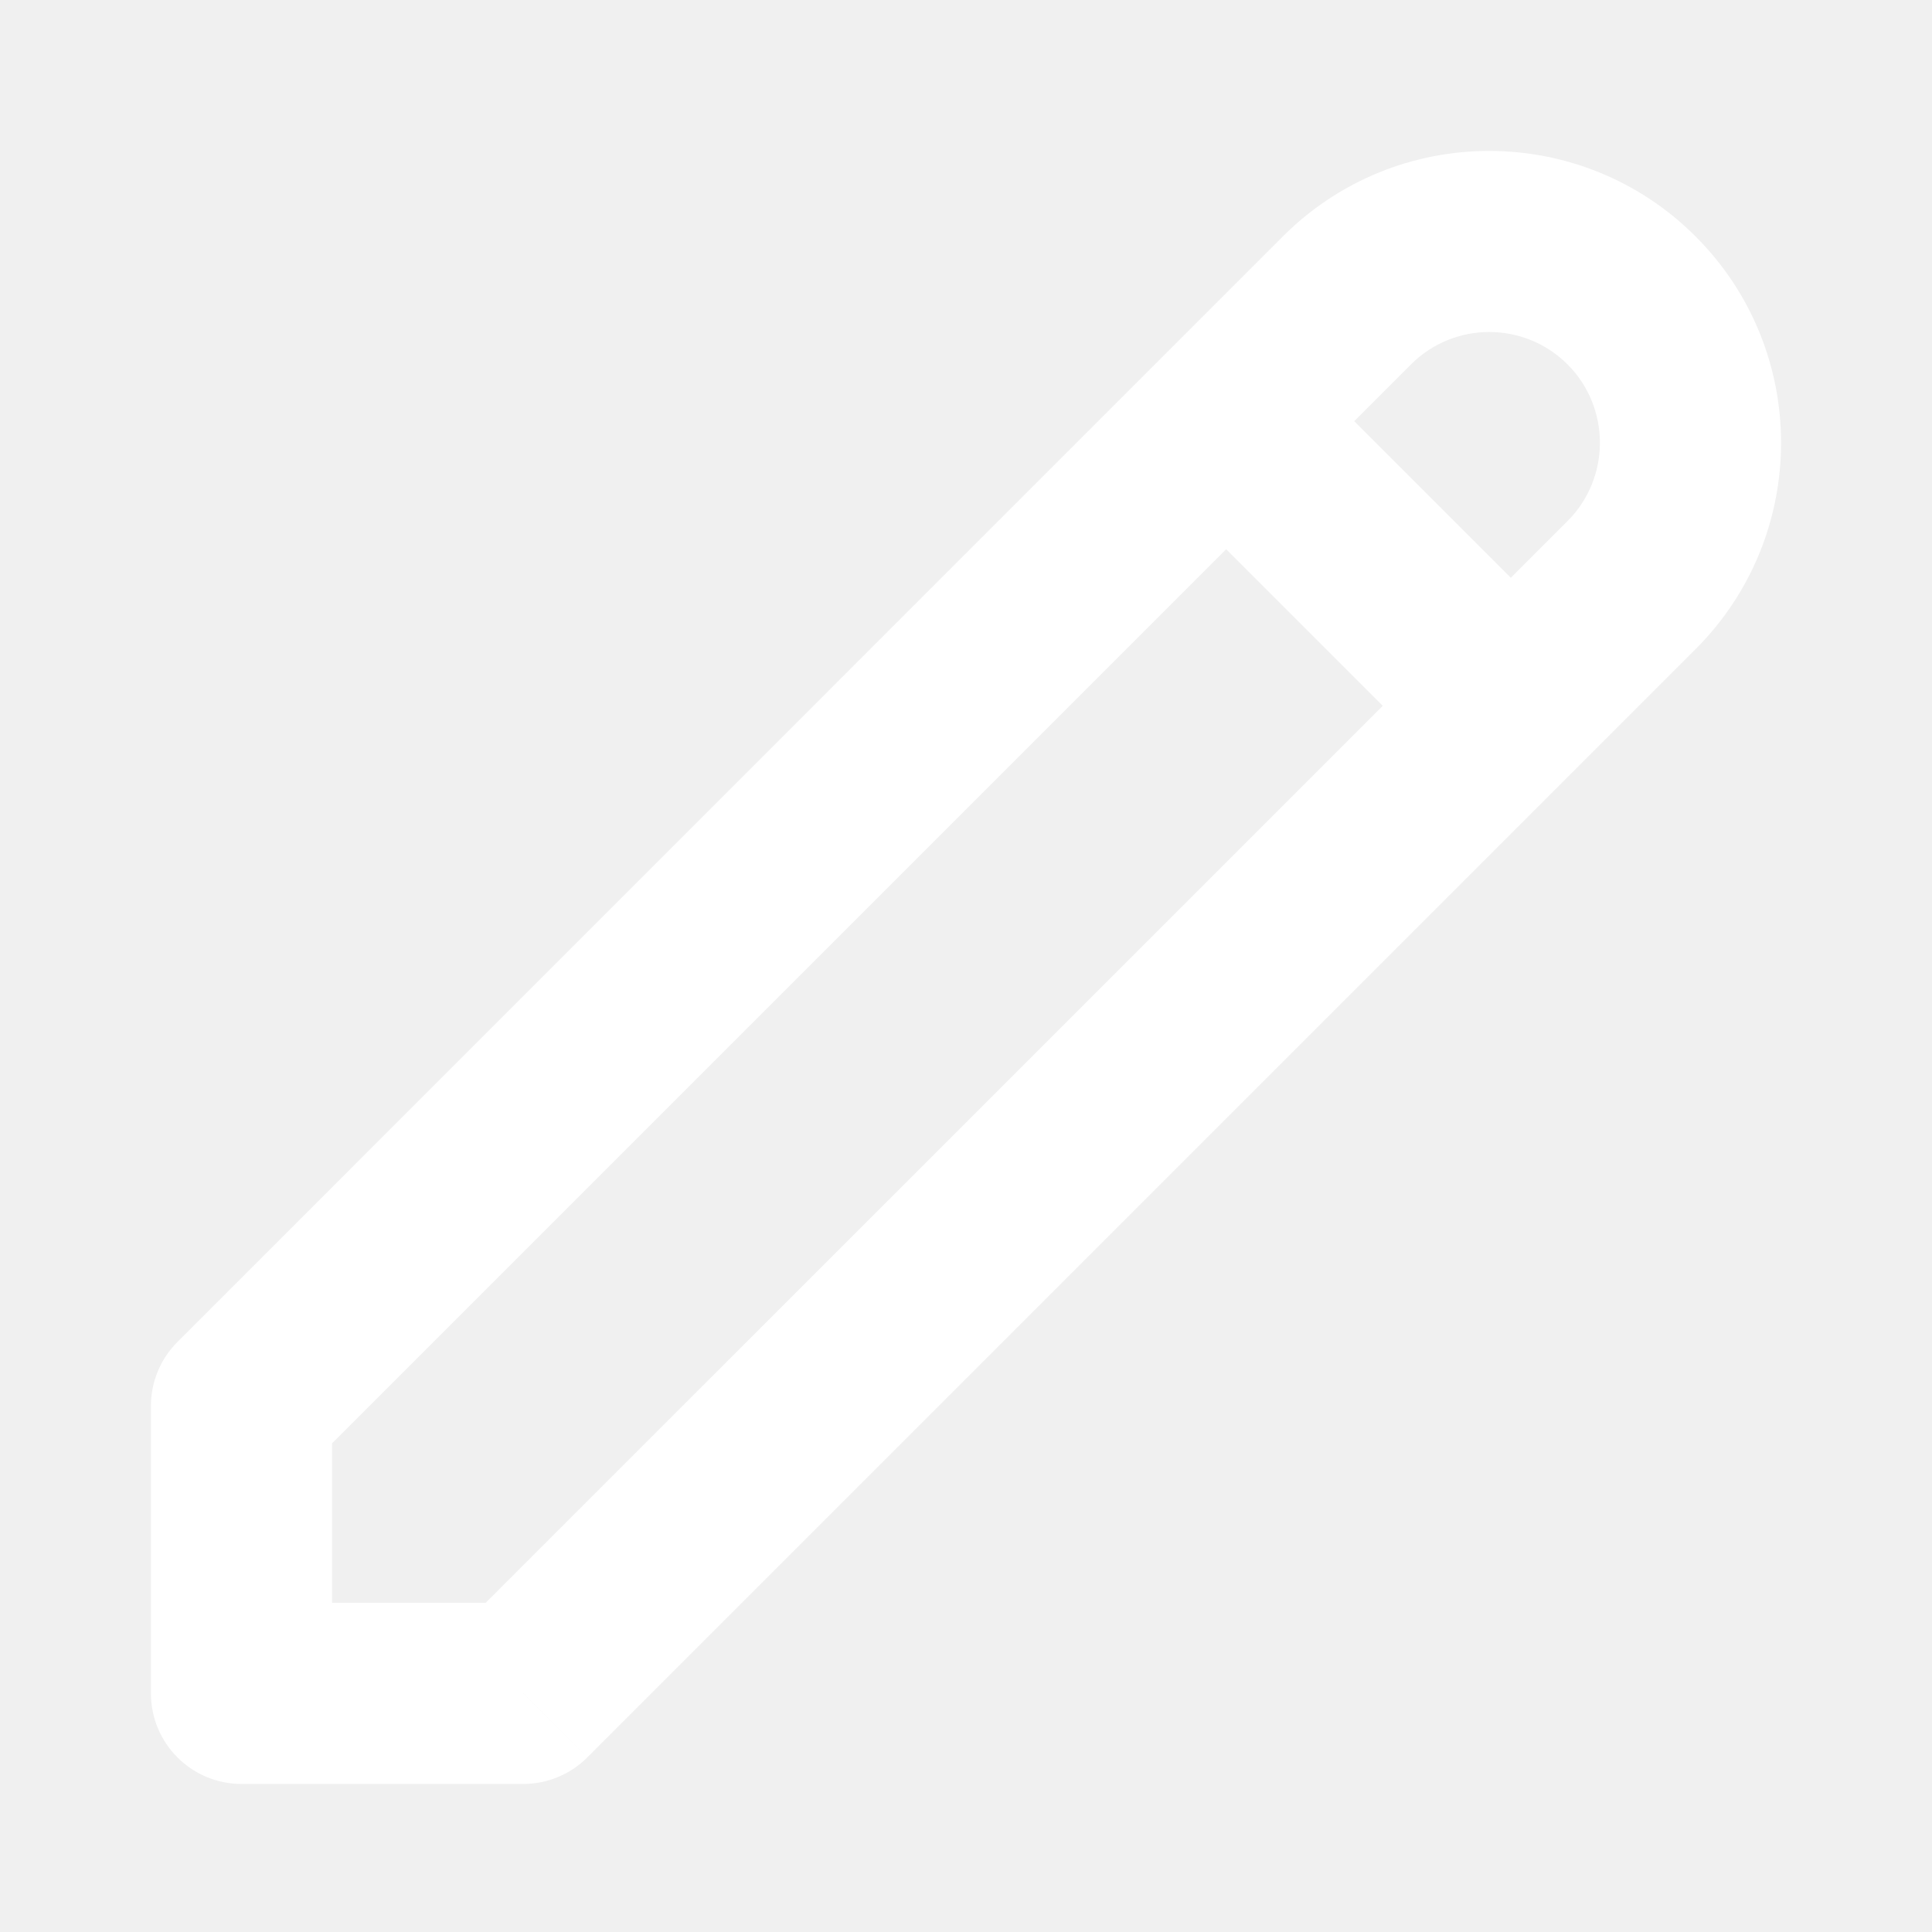
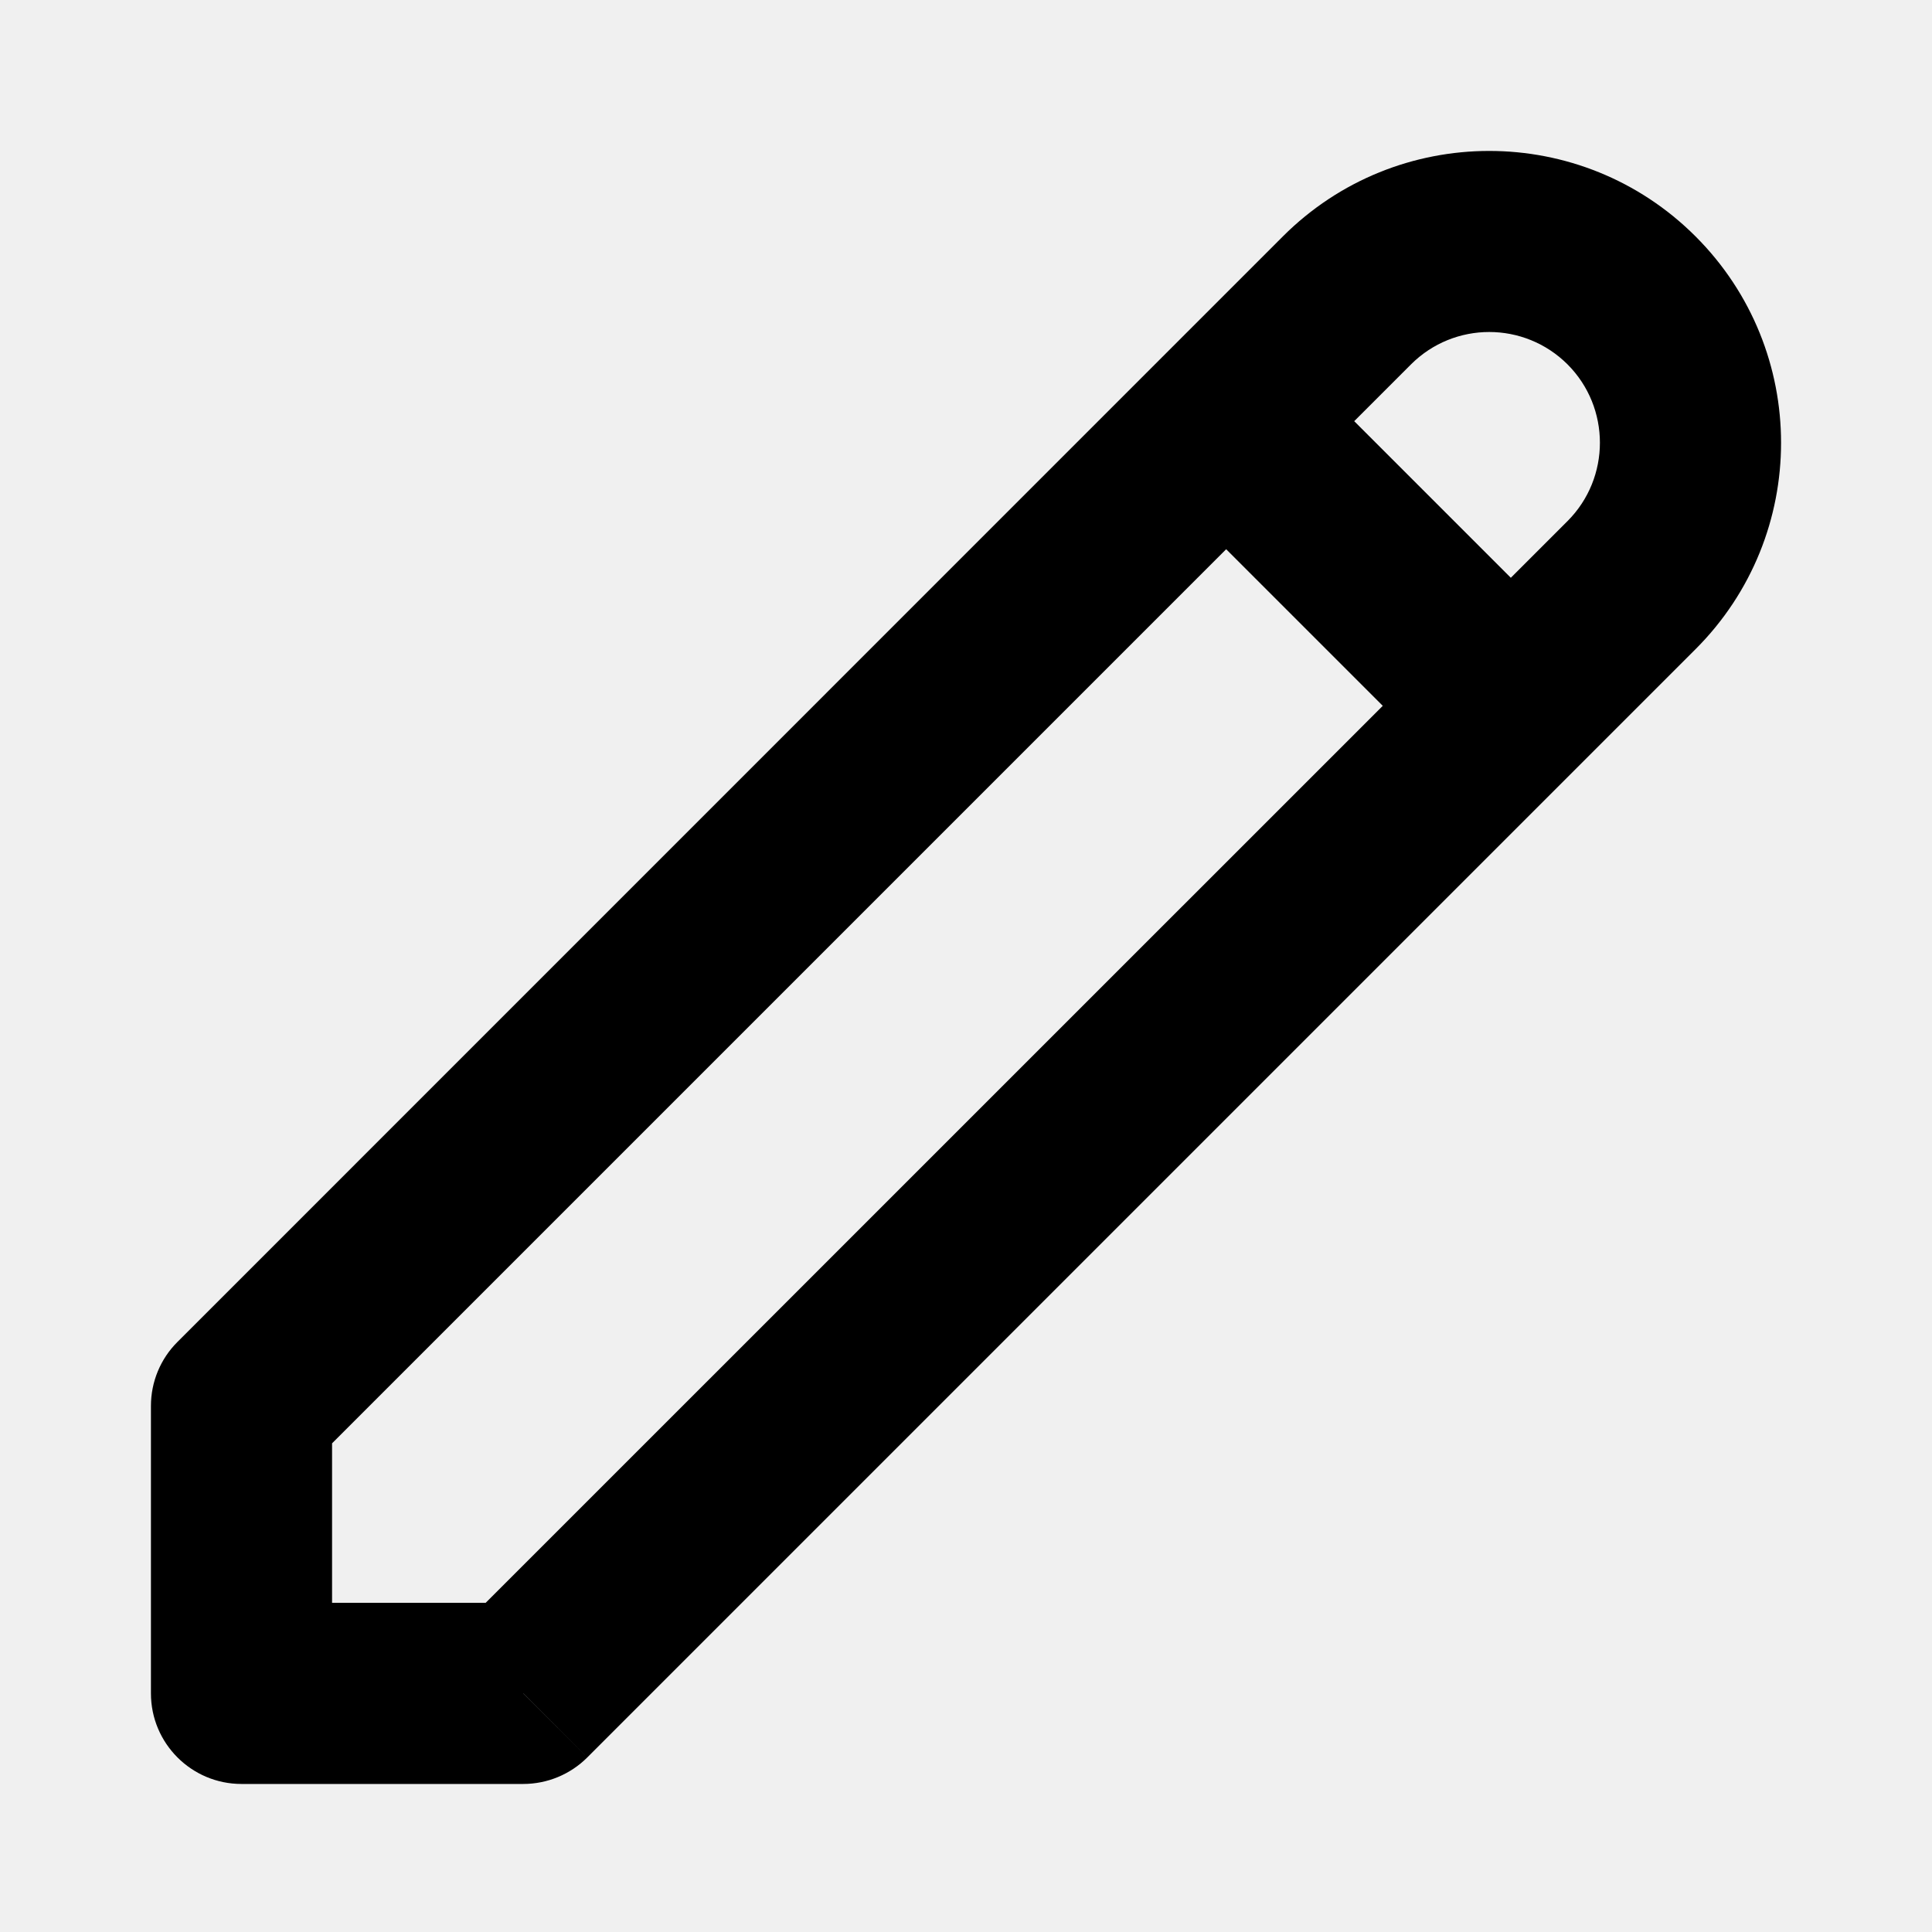
<svg xmlns="http://www.w3.org/2000/svg" width="16" height="16" viewBox="0 0 16 16" fill="none">
-   <path d="M13.512 2.488L14.042 1.958L14.042 1.958L13.512 2.488ZM4.333 14.024V14.774C4.532 14.774 4.723 14.695 4.864 14.554L4.333 14.024ZM2 14.024H1.25C1.25 14.438 1.586 14.774 2 14.774V14.024ZM2 11.643L1.47 11.113C1.329 11.253 1.25 11.444 1.25 11.643H2ZM11.685 3.018C12.043 2.66 12.623 2.66 12.982 3.018L14.042 1.958C13.098 1.014 11.568 1.014 10.624 1.958L11.685 3.018ZM12.982 3.018C13.339 3.376 13.339 3.957 12.982 4.315L14.042 5.376C14.986 4.432 14.986 2.902 14.042 1.958L12.982 3.018ZM12.982 4.315L3.803 13.493L4.864 14.554L14.042 5.376L12.982 4.315ZM4.333 13.274H2V14.774H4.333V13.274ZM10.624 1.958L1.47 11.113L2.53 12.173L11.685 3.018L10.624 1.958ZM1.25 11.643V14.024H2.75V11.643H1.25ZM9.624 4.018L11.982 6.376L13.042 5.315L10.685 2.958L9.624 4.018Z" fill="white" />
+   <path d="M13.512 2.488L14.042 1.958L14.042 1.958L13.512 2.488ZM4.333 14.024V14.774C4.532 14.774 4.723 14.695 4.864 14.554L4.333 14.024ZM2 14.024H1.25C1.25 14.438 1.586 14.774 2 14.774V14.024ZM2 11.643L1.47 11.113C1.329 11.253 1.25 11.444 1.25 11.643H2ZM11.685 3.018C12.043 2.66 12.623 2.66 12.982 3.018L14.042 1.958C13.098 1.014 11.568 1.014 10.624 1.958L11.685 3.018ZM12.982 3.018C13.339 3.376 13.339 3.957 12.982 4.315L14.042 5.376C14.986 4.432 14.986 2.902 14.042 1.958L12.982 3.018ZM12.982 4.315L3.803 13.493L4.864 14.554L14.042 5.376L12.982 4.315ZM4.333 13.274H2V14.774H4.333V13.274ZM10.624 1.958L1.47 11.113L2.53 12.173L11.685 3.018L10.624 1.958ZM1.25 11.643V14.024H2.75V11.643H1.25ZM9.624 4.018L11.982 6.376L13.042 5.315L10.685 2.958L9.624 4.018Z" fill="currentColor" />
</svg>
